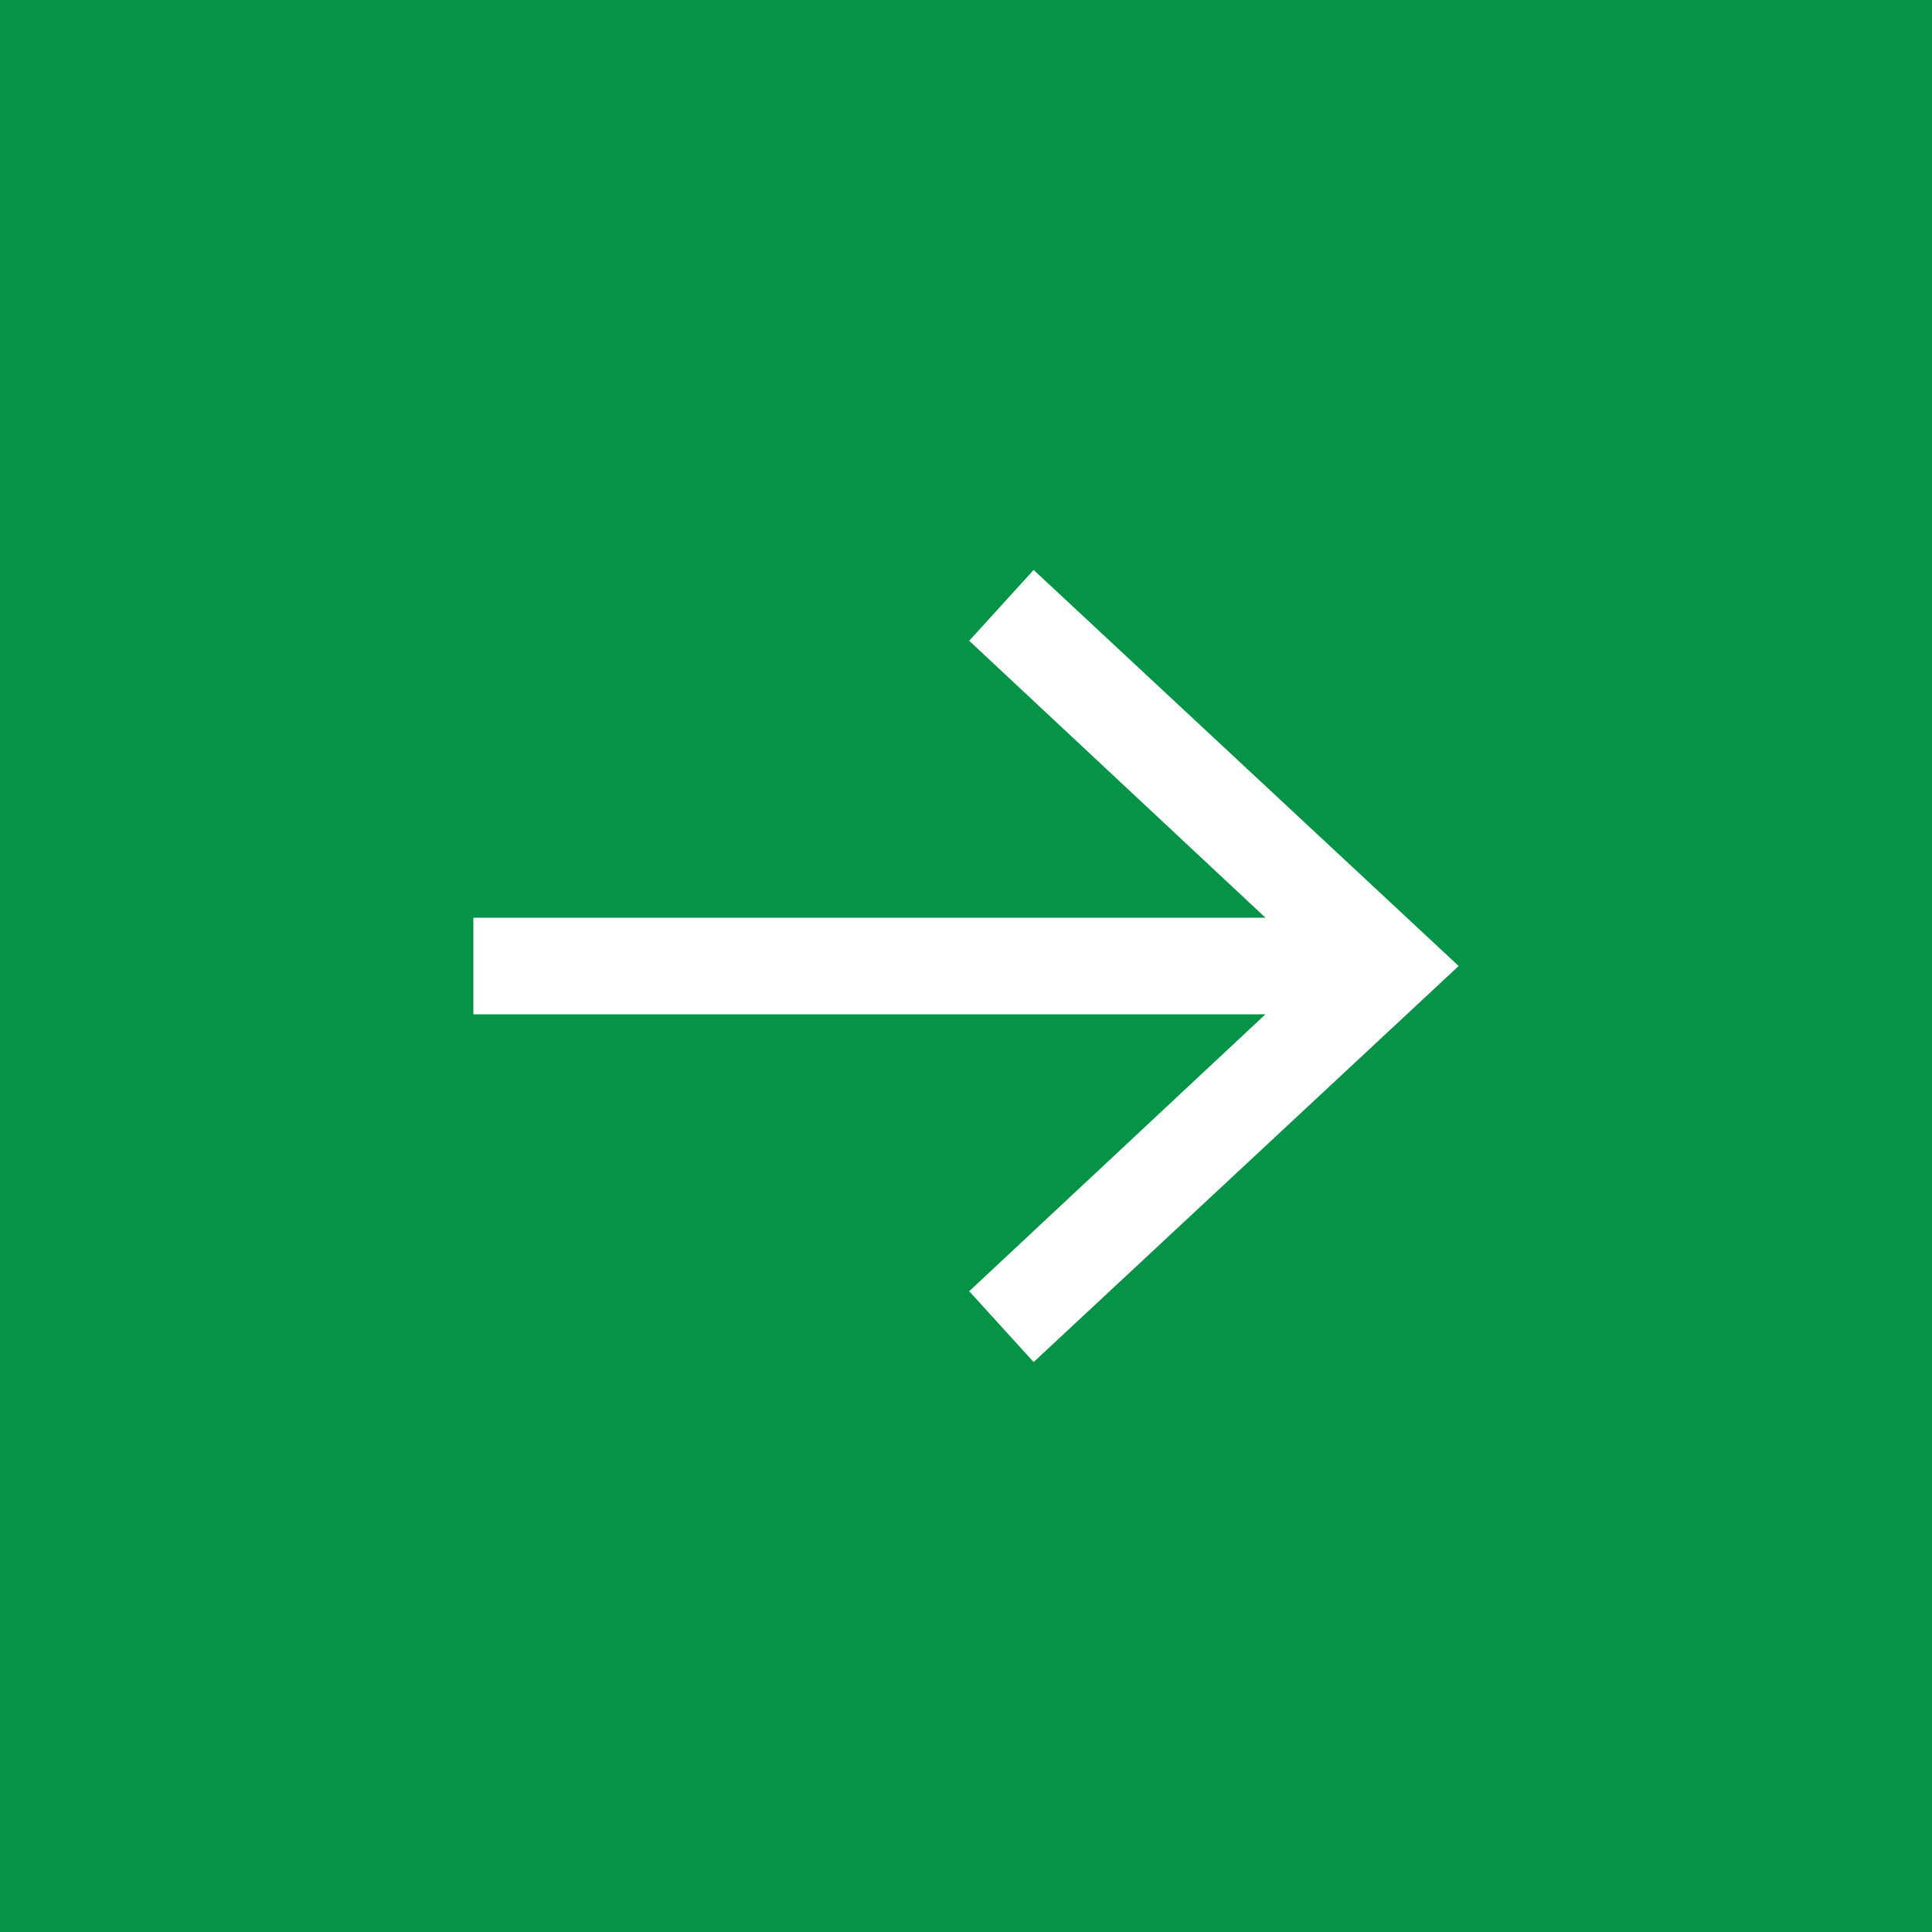
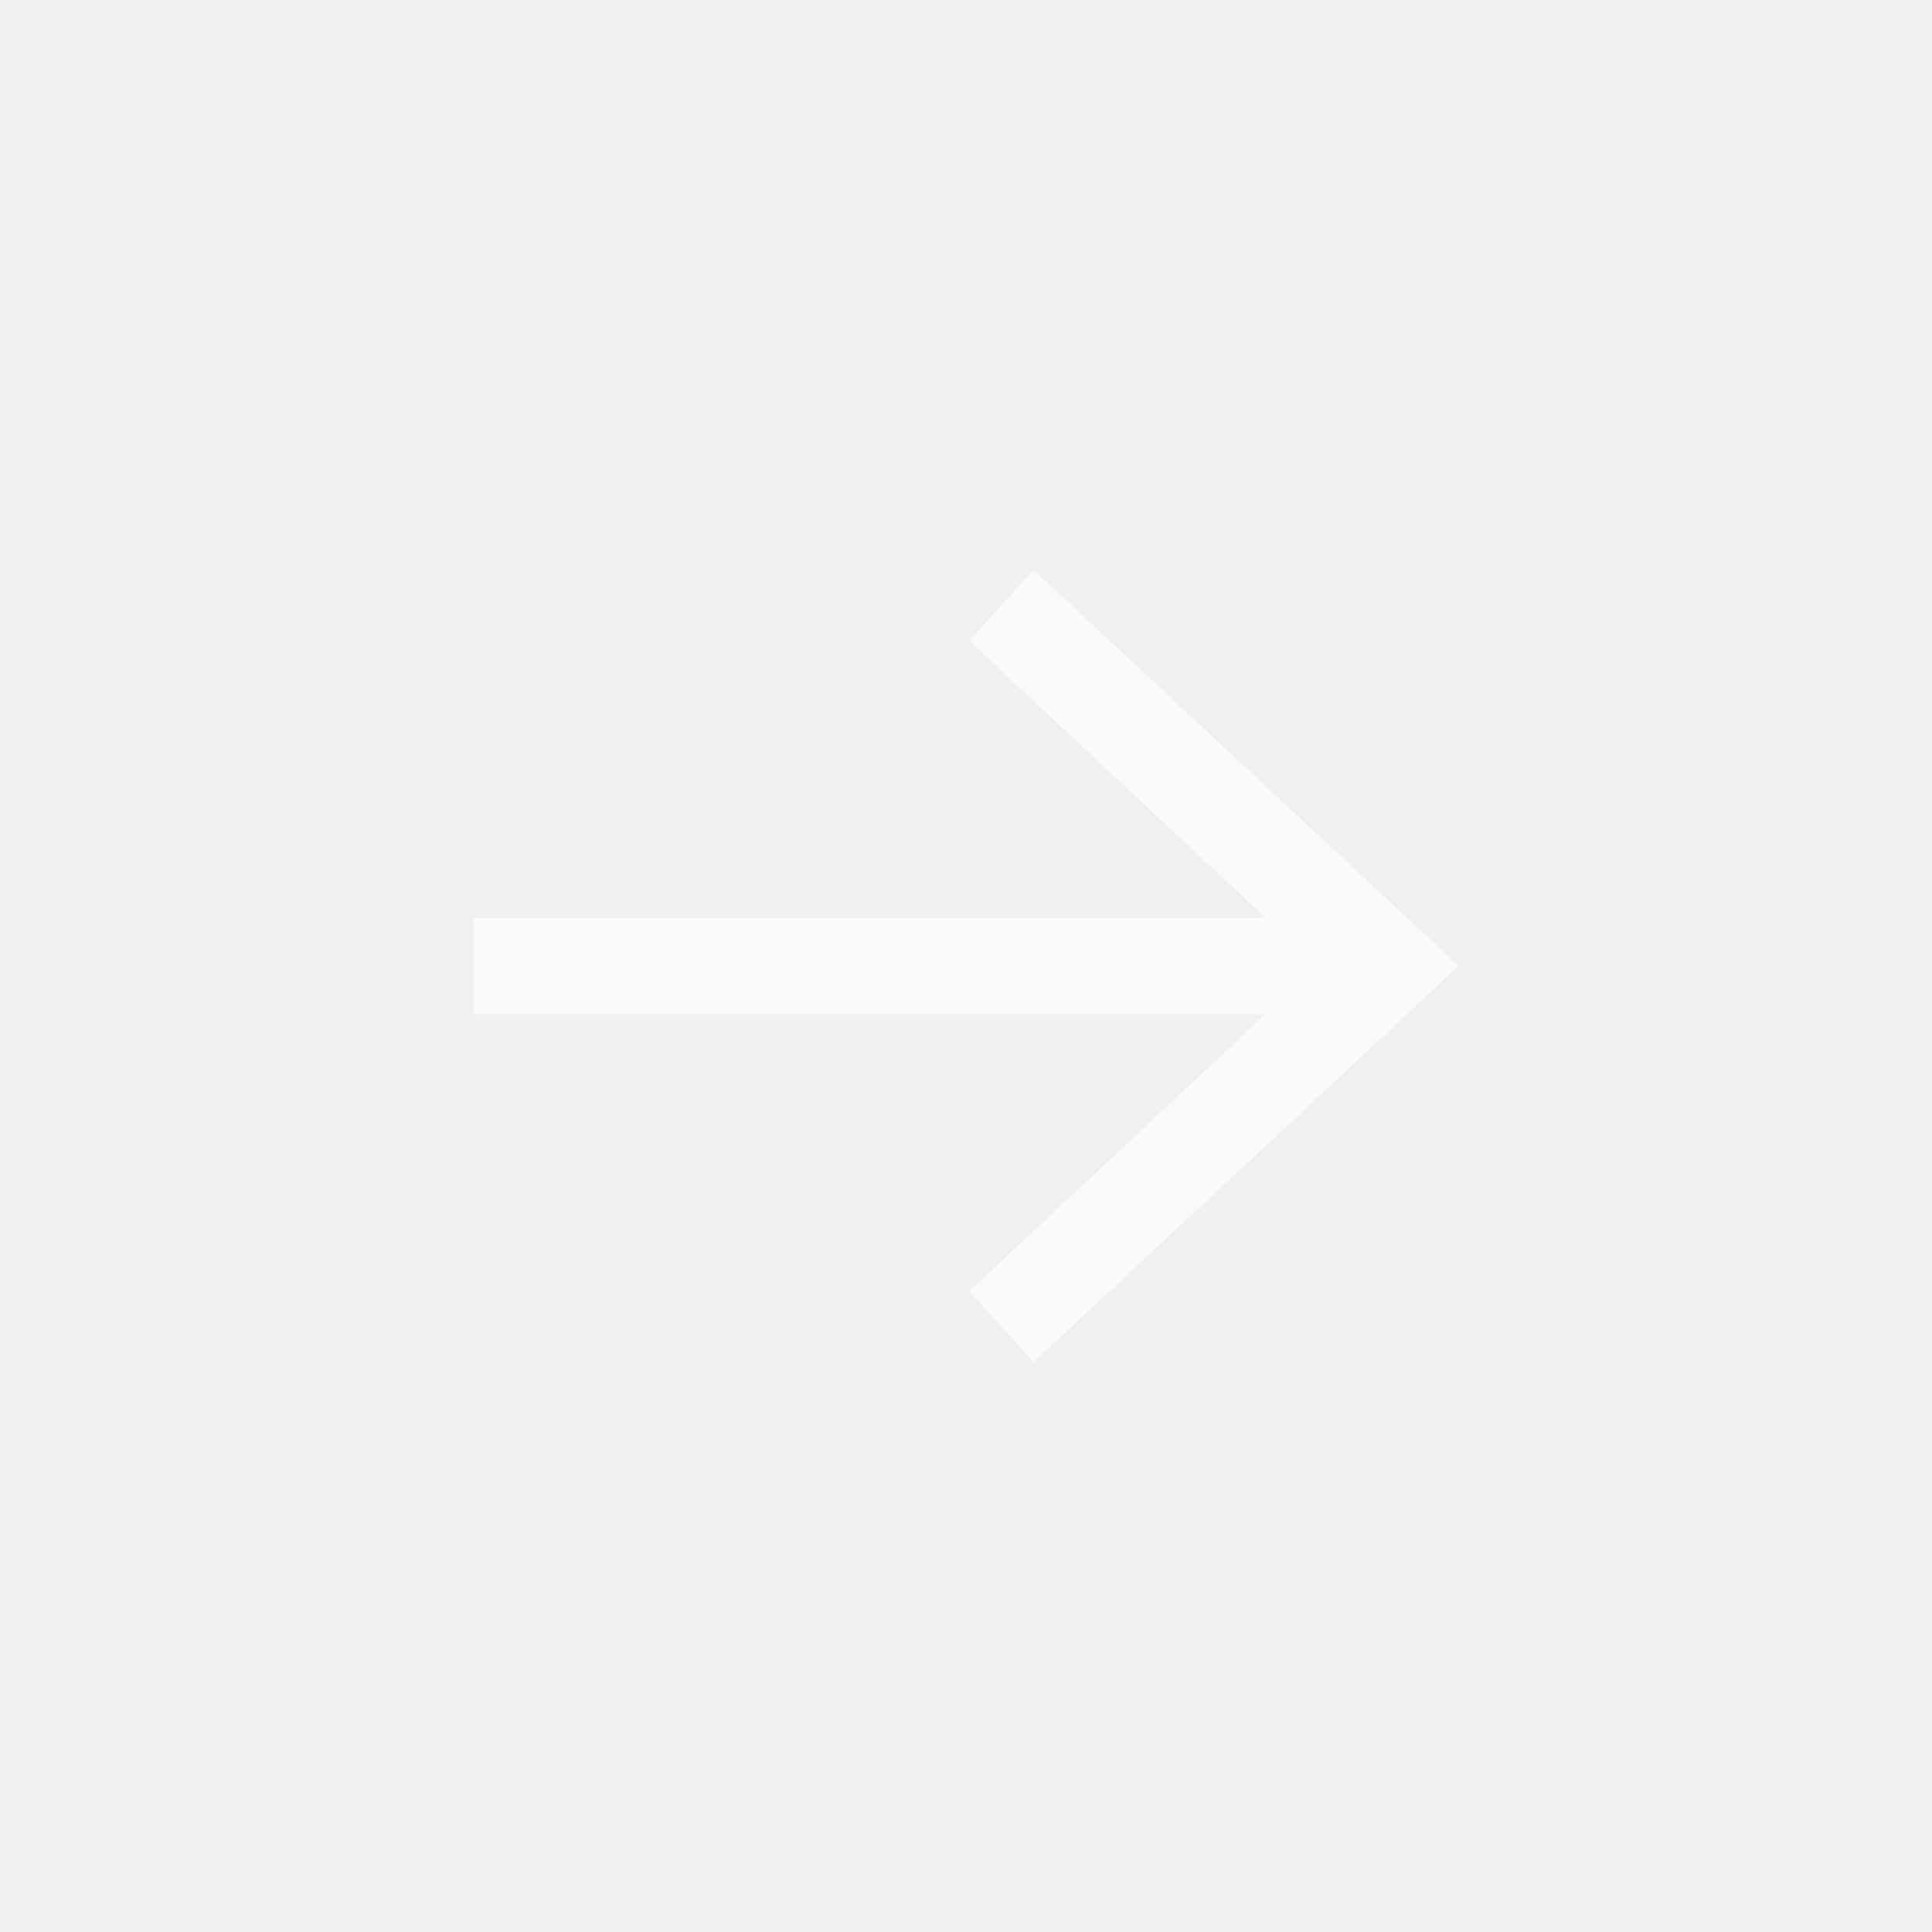
- <svg xmlns="http://www.w3.org/2000/svg" version="1.1" id="Layer_1" x="0px" y="0px" viewBox="0 0 60 60" enable-background="new 0 0 60 60" xml:space="preserve">
-   <rect x="0" fill="#059347" width="60" height="60" />
-   <polygon fill="#FFFFFF" points="32.1,17.7 30.1,19.9 39.3,28.5 14.7,28.5 14.7,31.5 39.3,31.5 30.1,40.1 32.1,42.3 45.3,30 " />
+ <svg xmlns="http://www.w3.org/2000/svg" id="Layer_1" data-name="Layer 1" viewBox="0 0 60 60">
+   <rect width="60" height="60" fill="none" />
+   <polygon points="32.1 17.7 30.1 19.9 39.3 28.5 14.7 28.5 14.7 31.5 39.3 31.5 30.1 40.1 32.1 42.3 45.3 30 32.1 17.7" fill="#fff" opacity="0.68" />
</svg>
